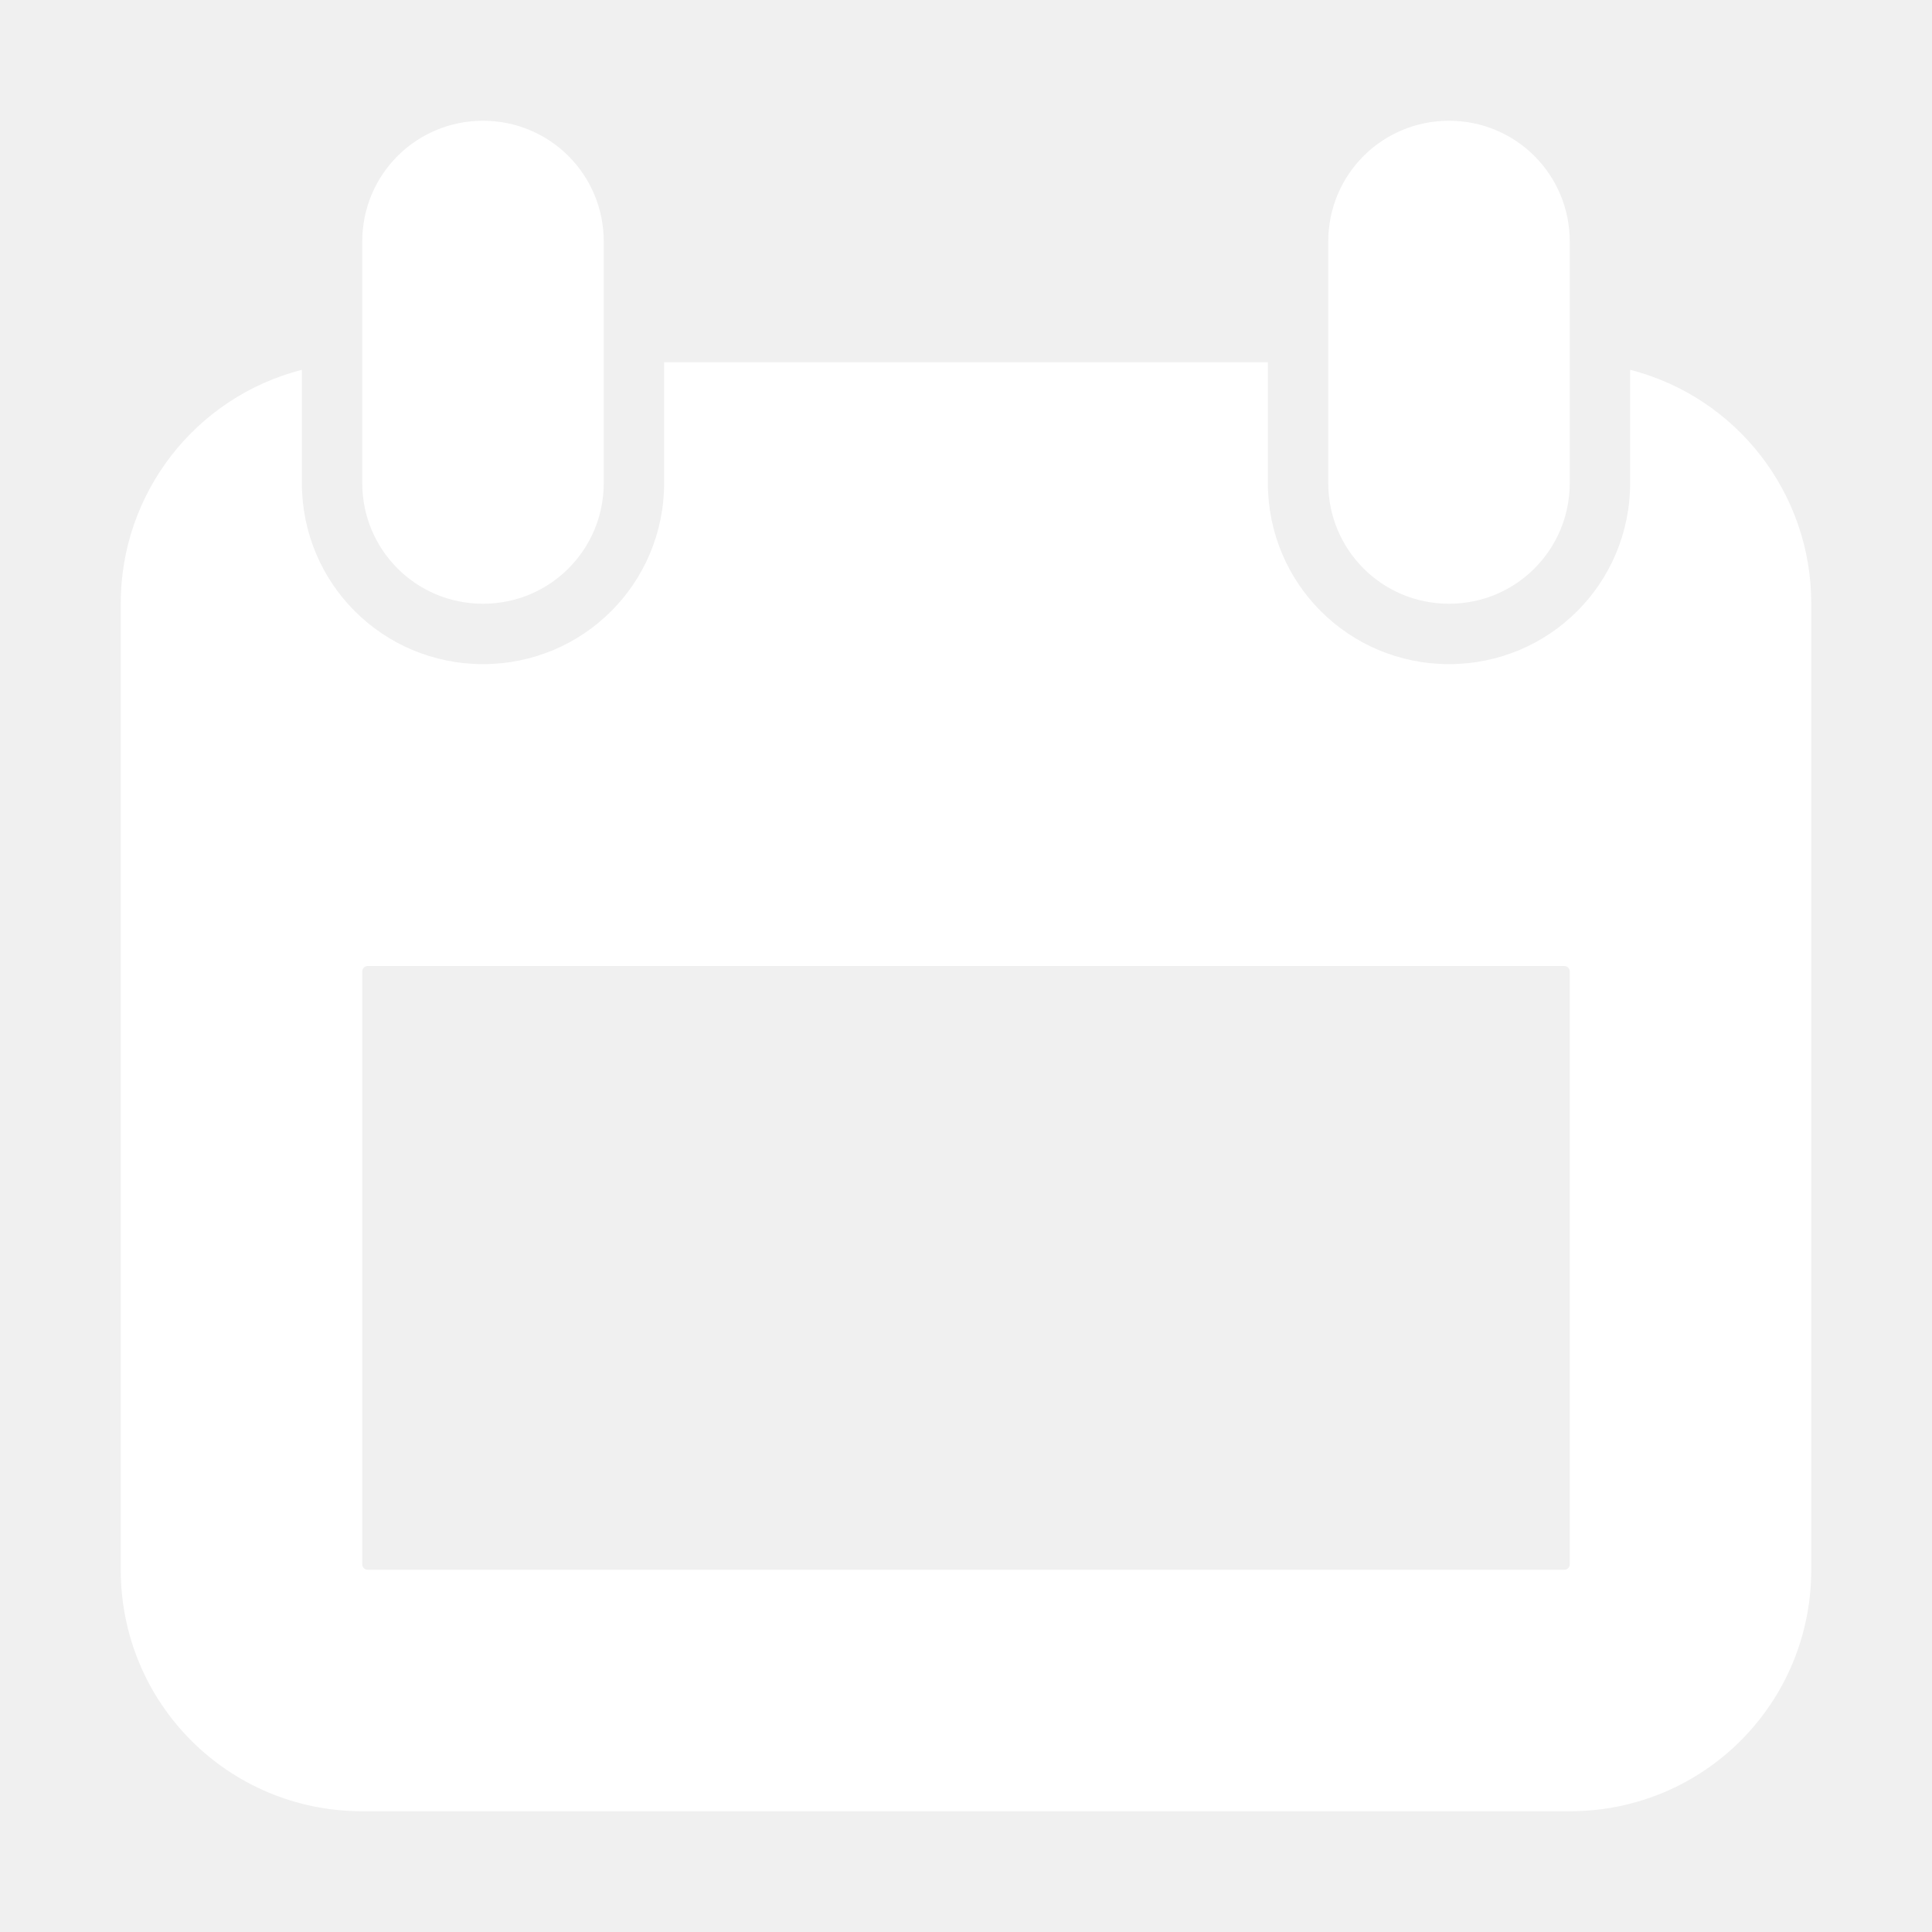
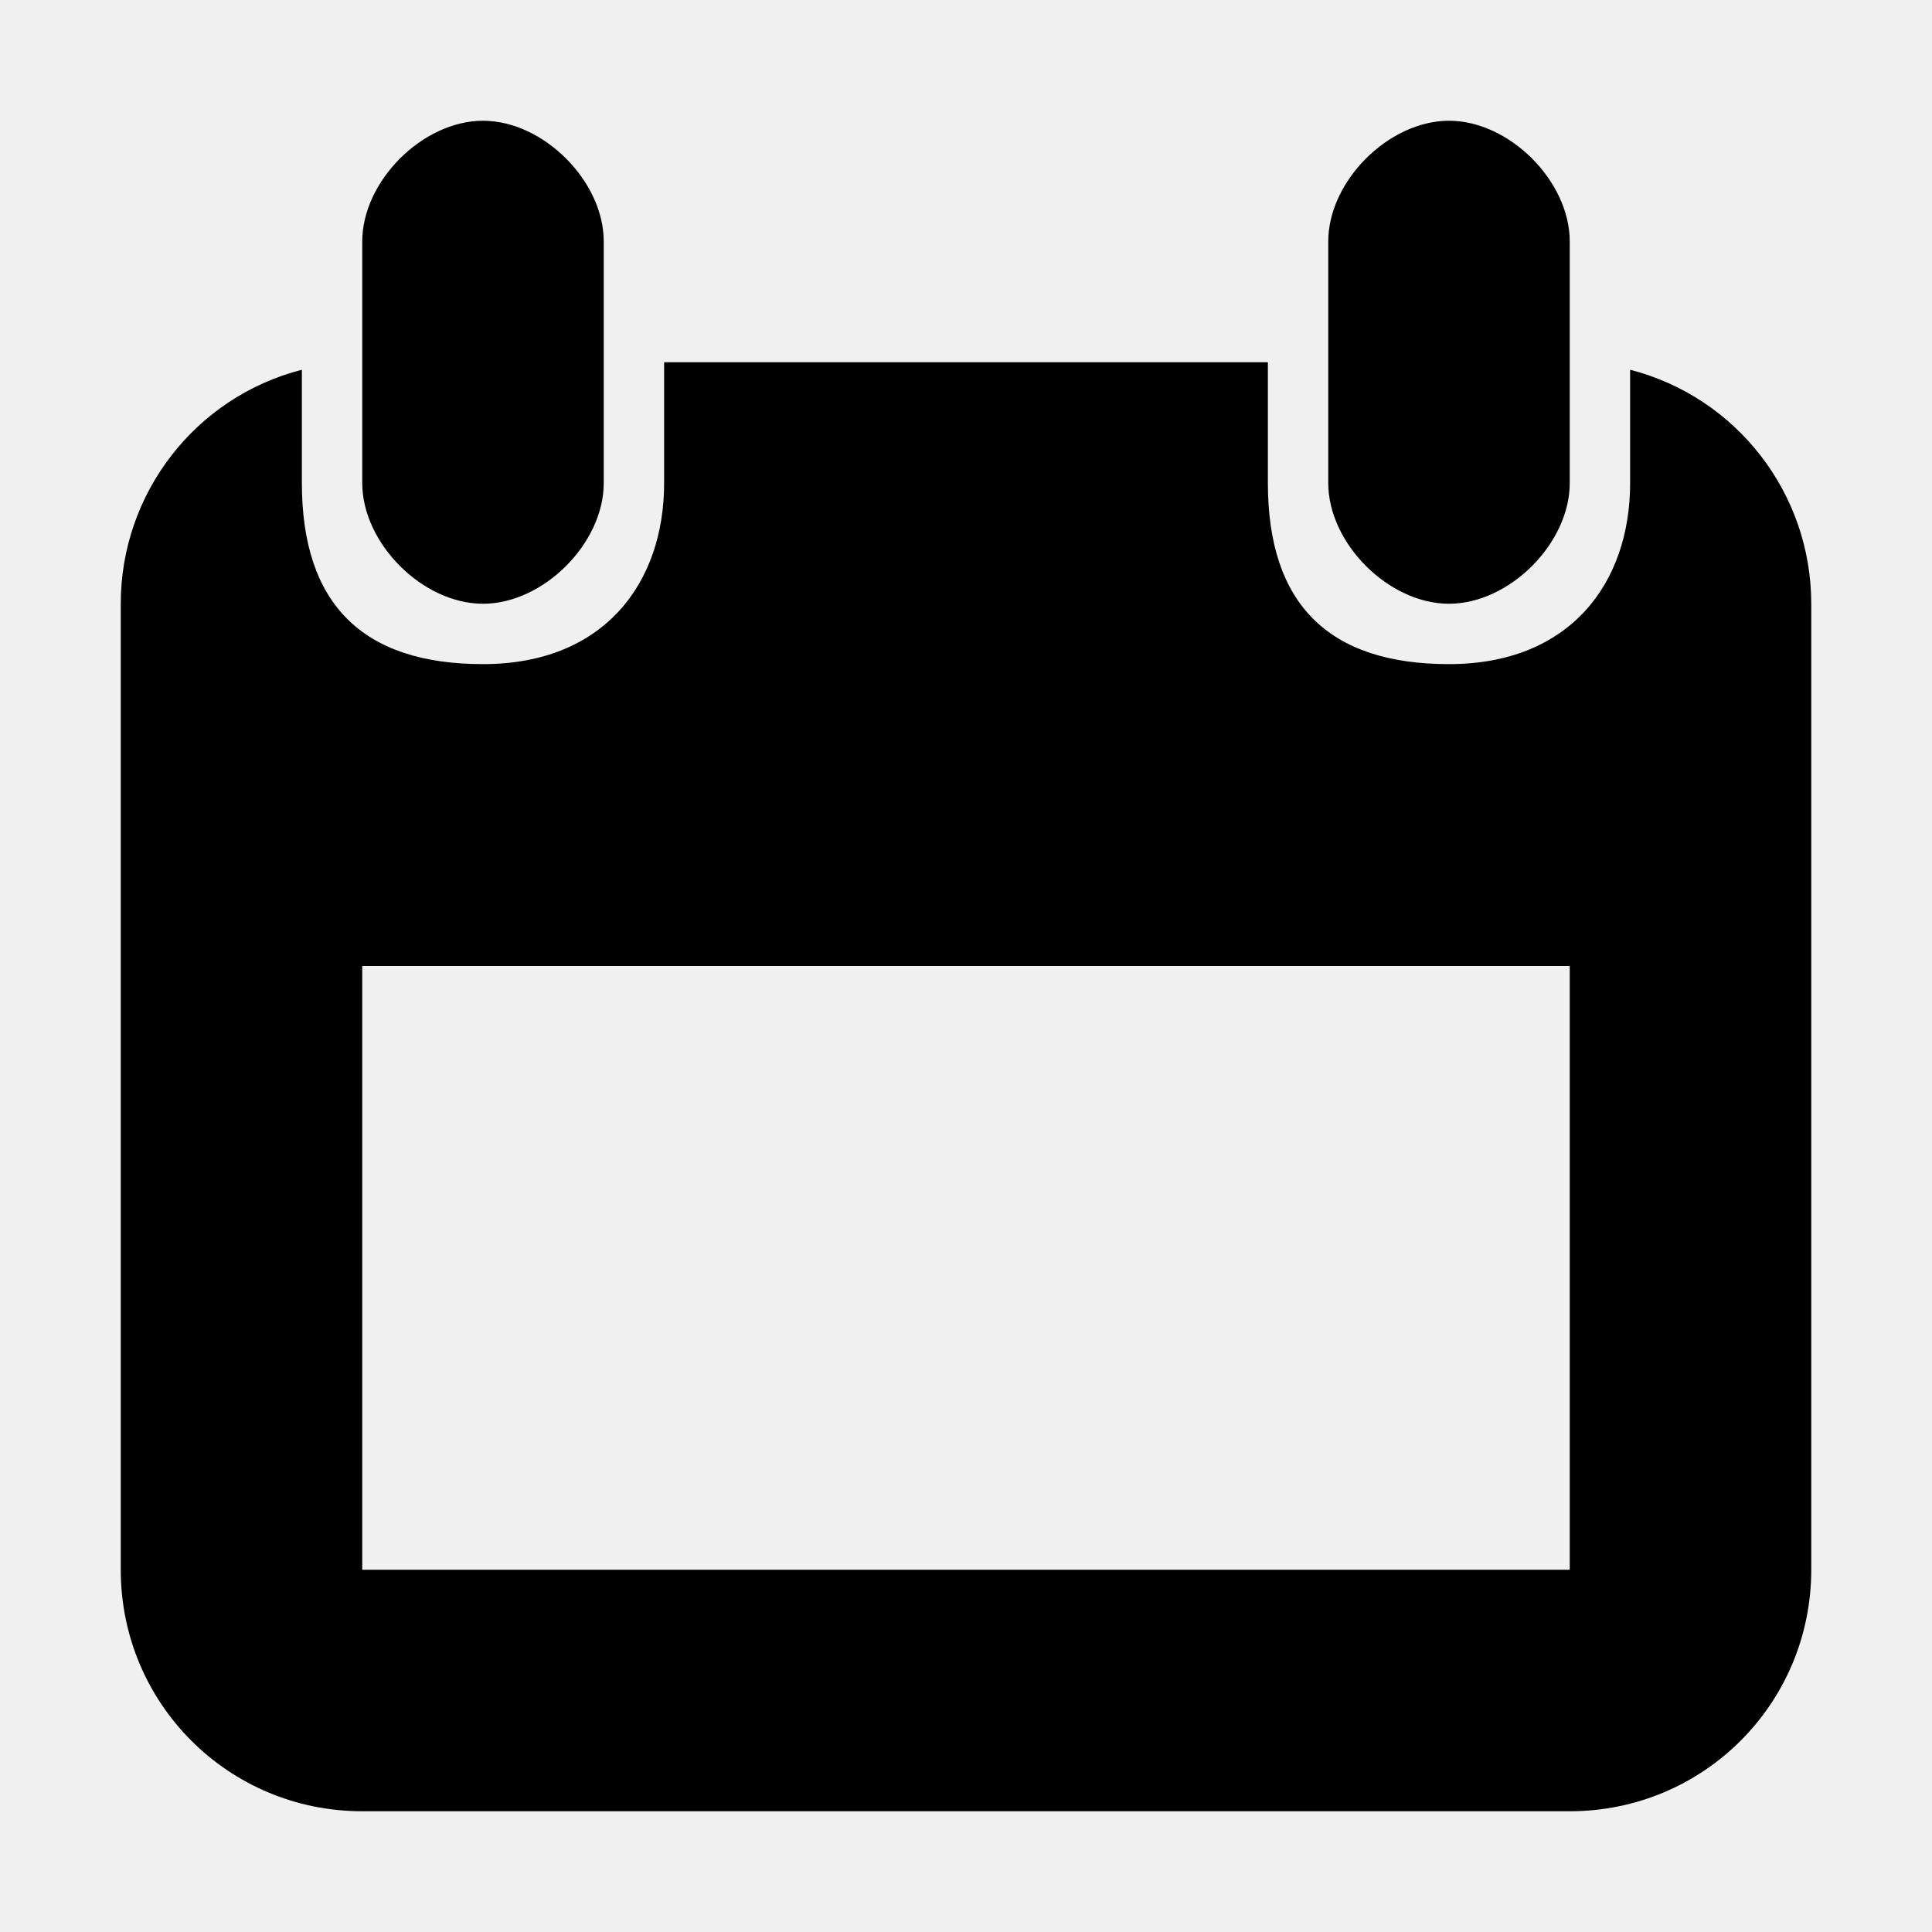
- <svg xmlns="http://www.w3.org/2000/svg" width="32" version="1.1" height="32" viewbox="0 0 32 32">
-   <path fill="#fff" d="m8 2c-1.108 0-2 0.892-2 2v4c0 1.108 0.892 2 2 2s2-0.892 2-2v-4c0-1.108-0.892-2-2-2zm16 0c-1.108 0-2 0.892-2 2v4c0 1.108 0.892 2 2 2s2-0.892 2-2v-4c0-1.108-0.892-2-2-2zm-13 4v2c0 1.662-1.338 3-3 3s-3-1.338-3-3v-1.875a3.993 3.993 0 0 0 -3 3.875v16c0 2.216 1.784 4 4 4h20c2.216 0 4-1.784 4-4v-16a3.993 3.993 0 0 0 -3 -3.875v1.875c0 1.662-1.338 3-3 3s-3-1.338-3-3v-2zm-4.906 10h19.812a0.09 0.09 0 0 1 0.094 0.094v9.812a0.09 0.09 0 0 1 -0.094 0.094h-19.812a0.09 0.09 0 0 1 -0.094 -0.094v-9.812a0.09 0.09 0 0 1 0.094 -0.094z" />
+ <svg xmlns="http://www.w3.org/2000/svg" height="16" width="16" version="1.1" viewbox="0 0 16 16">
+   <path d="m4 1c-0.5 0-1 0.5-1 1v2c0 0.5 0.5 1 1 1s1-0.5 1-1v-2c0-0.5-0.5-1-1-1zm8 0c-0.5 0-1 0.5-1 1v2c0 0.5 0.5 1 1 1s1-0.5 1-1v-2c0-0.5-0.5-1-1-1zm-6.5 2v1c0 0.831-0.5 1.5-1.5 1.5s-1.5-0.5-1.5-1.5v-0.938c-0.884 0.227-1.5 1.025-1.5 1.938v8c0 1.108 0.892 2 2 2h10c1.108 0 2-0.892 2-2v-8c0-0.913-0.616-1.71-1.5-1.938v0.938c0 0.831-0.5 1.5-1.5 1.5s-1.5-0.5-1.5-1.5v-1zm7.5 5v5h-10v-5z" />
</svg>
